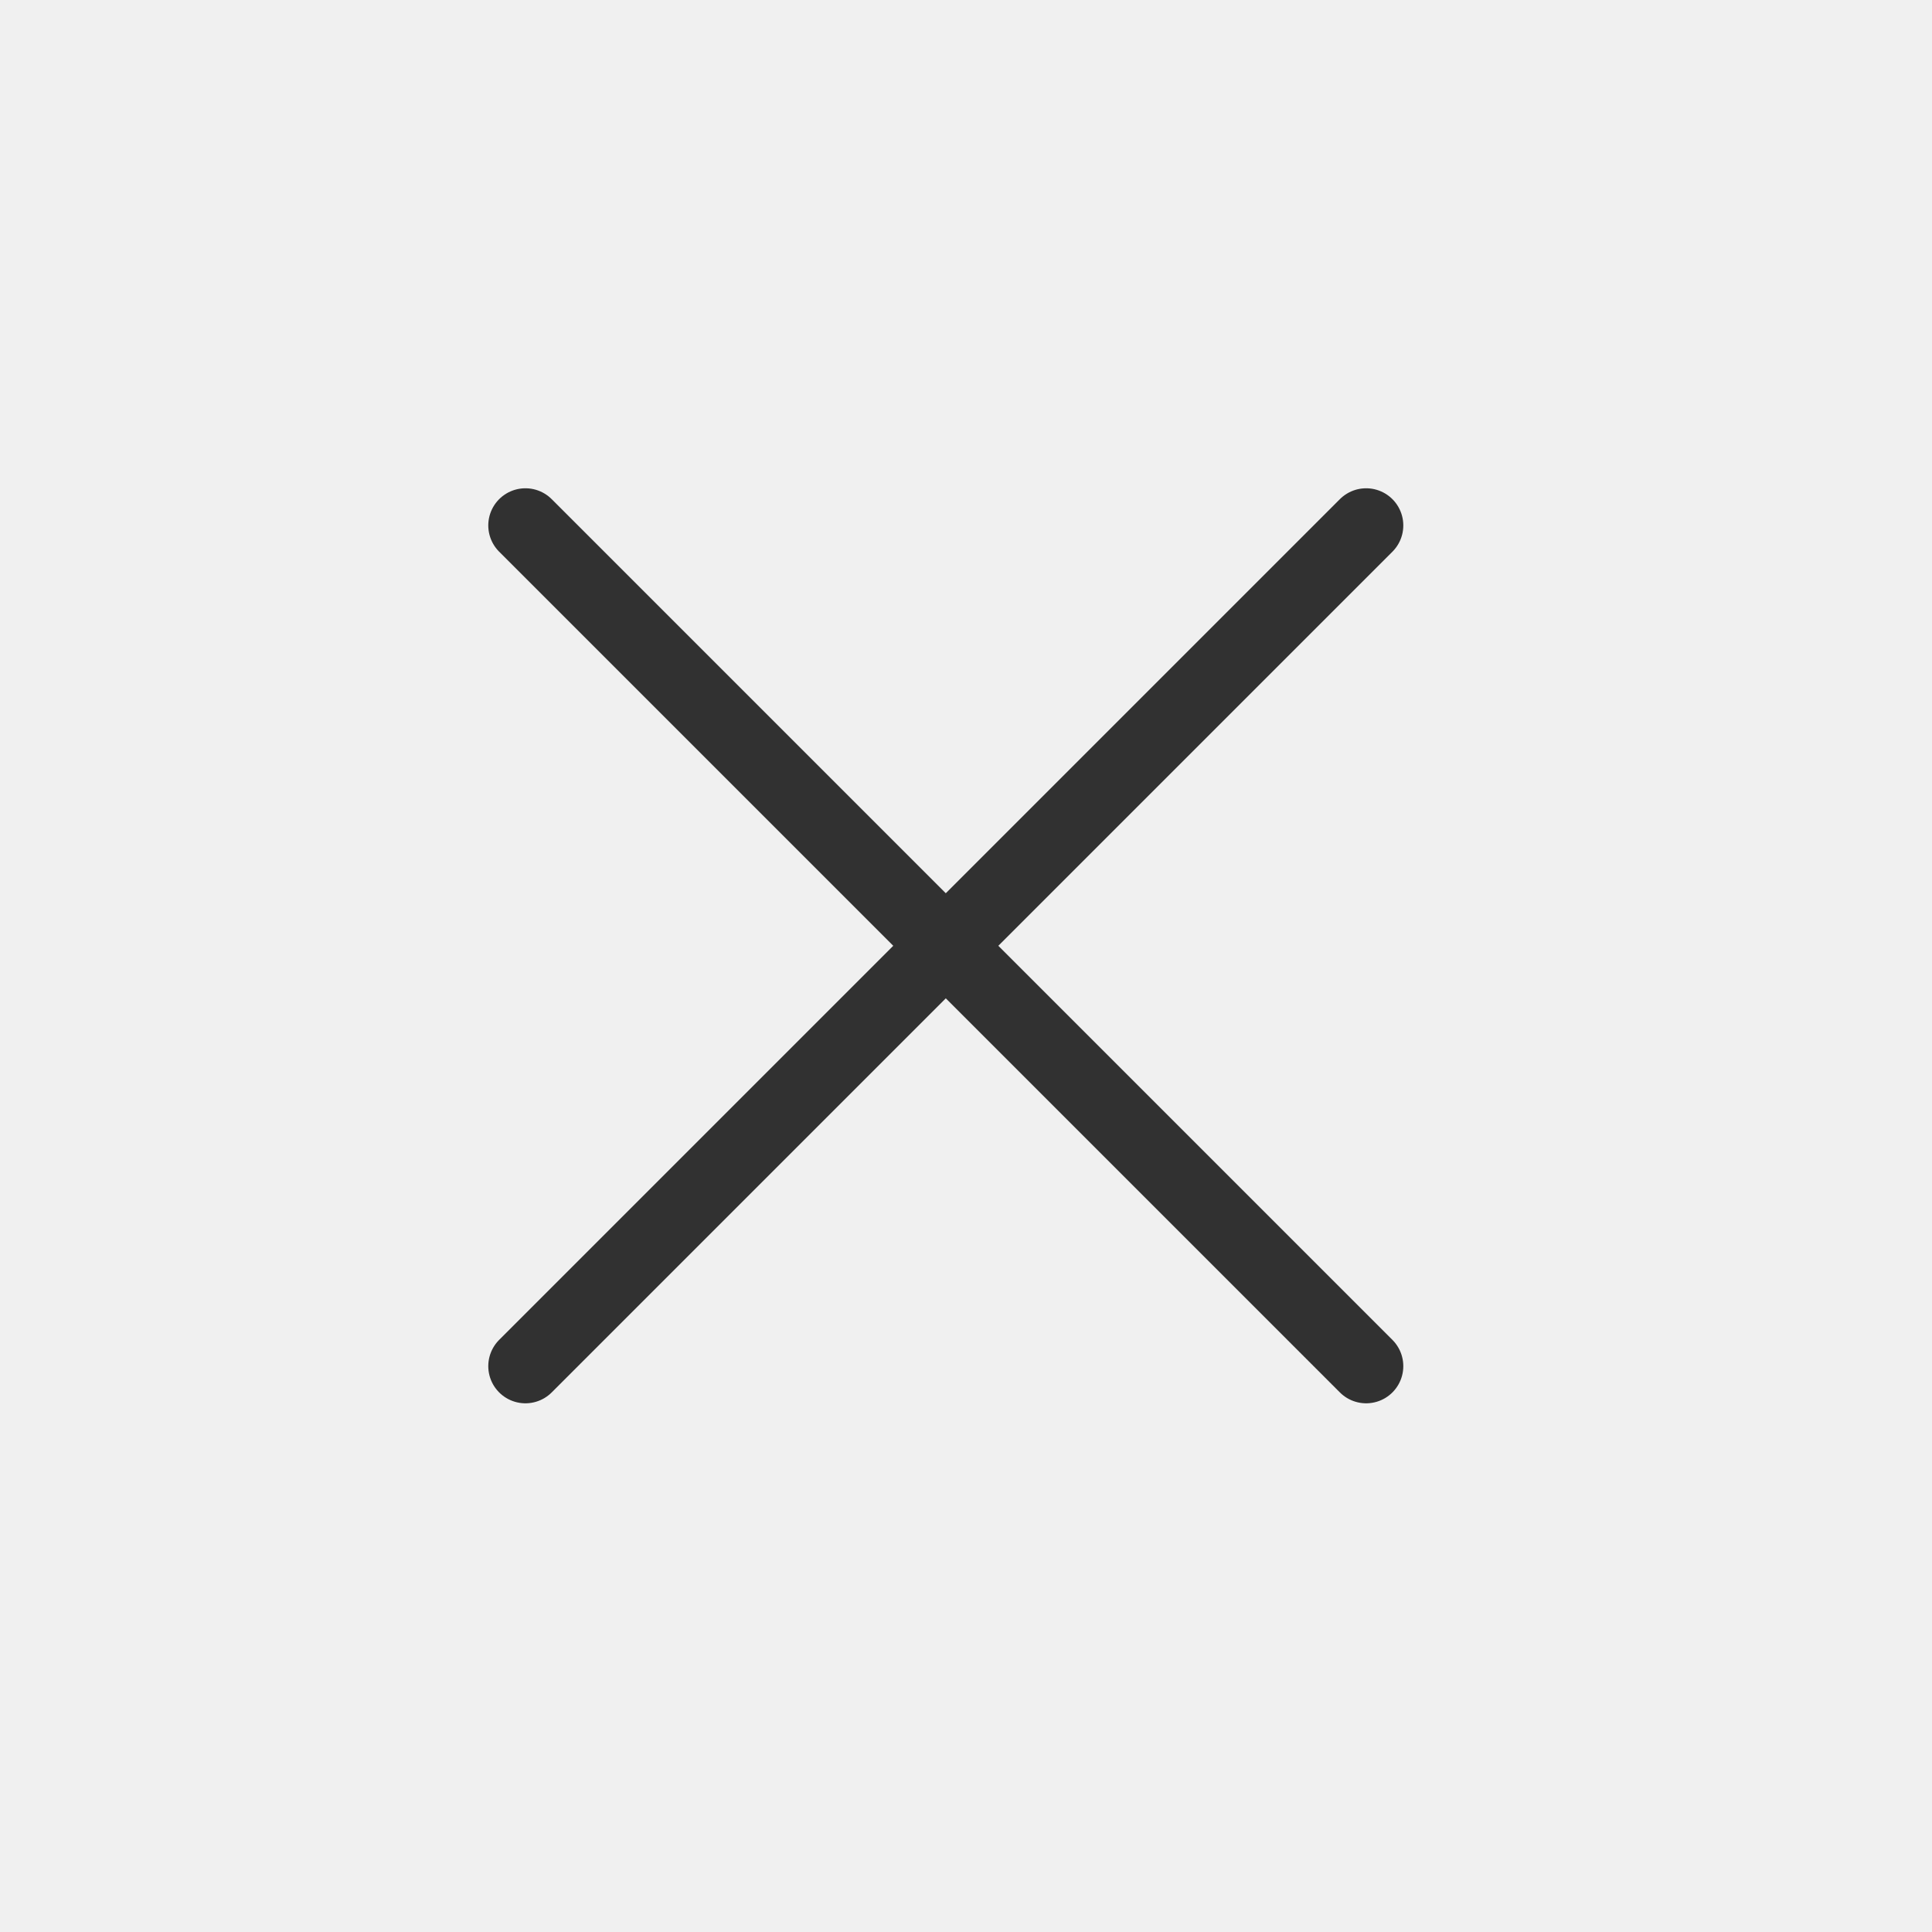
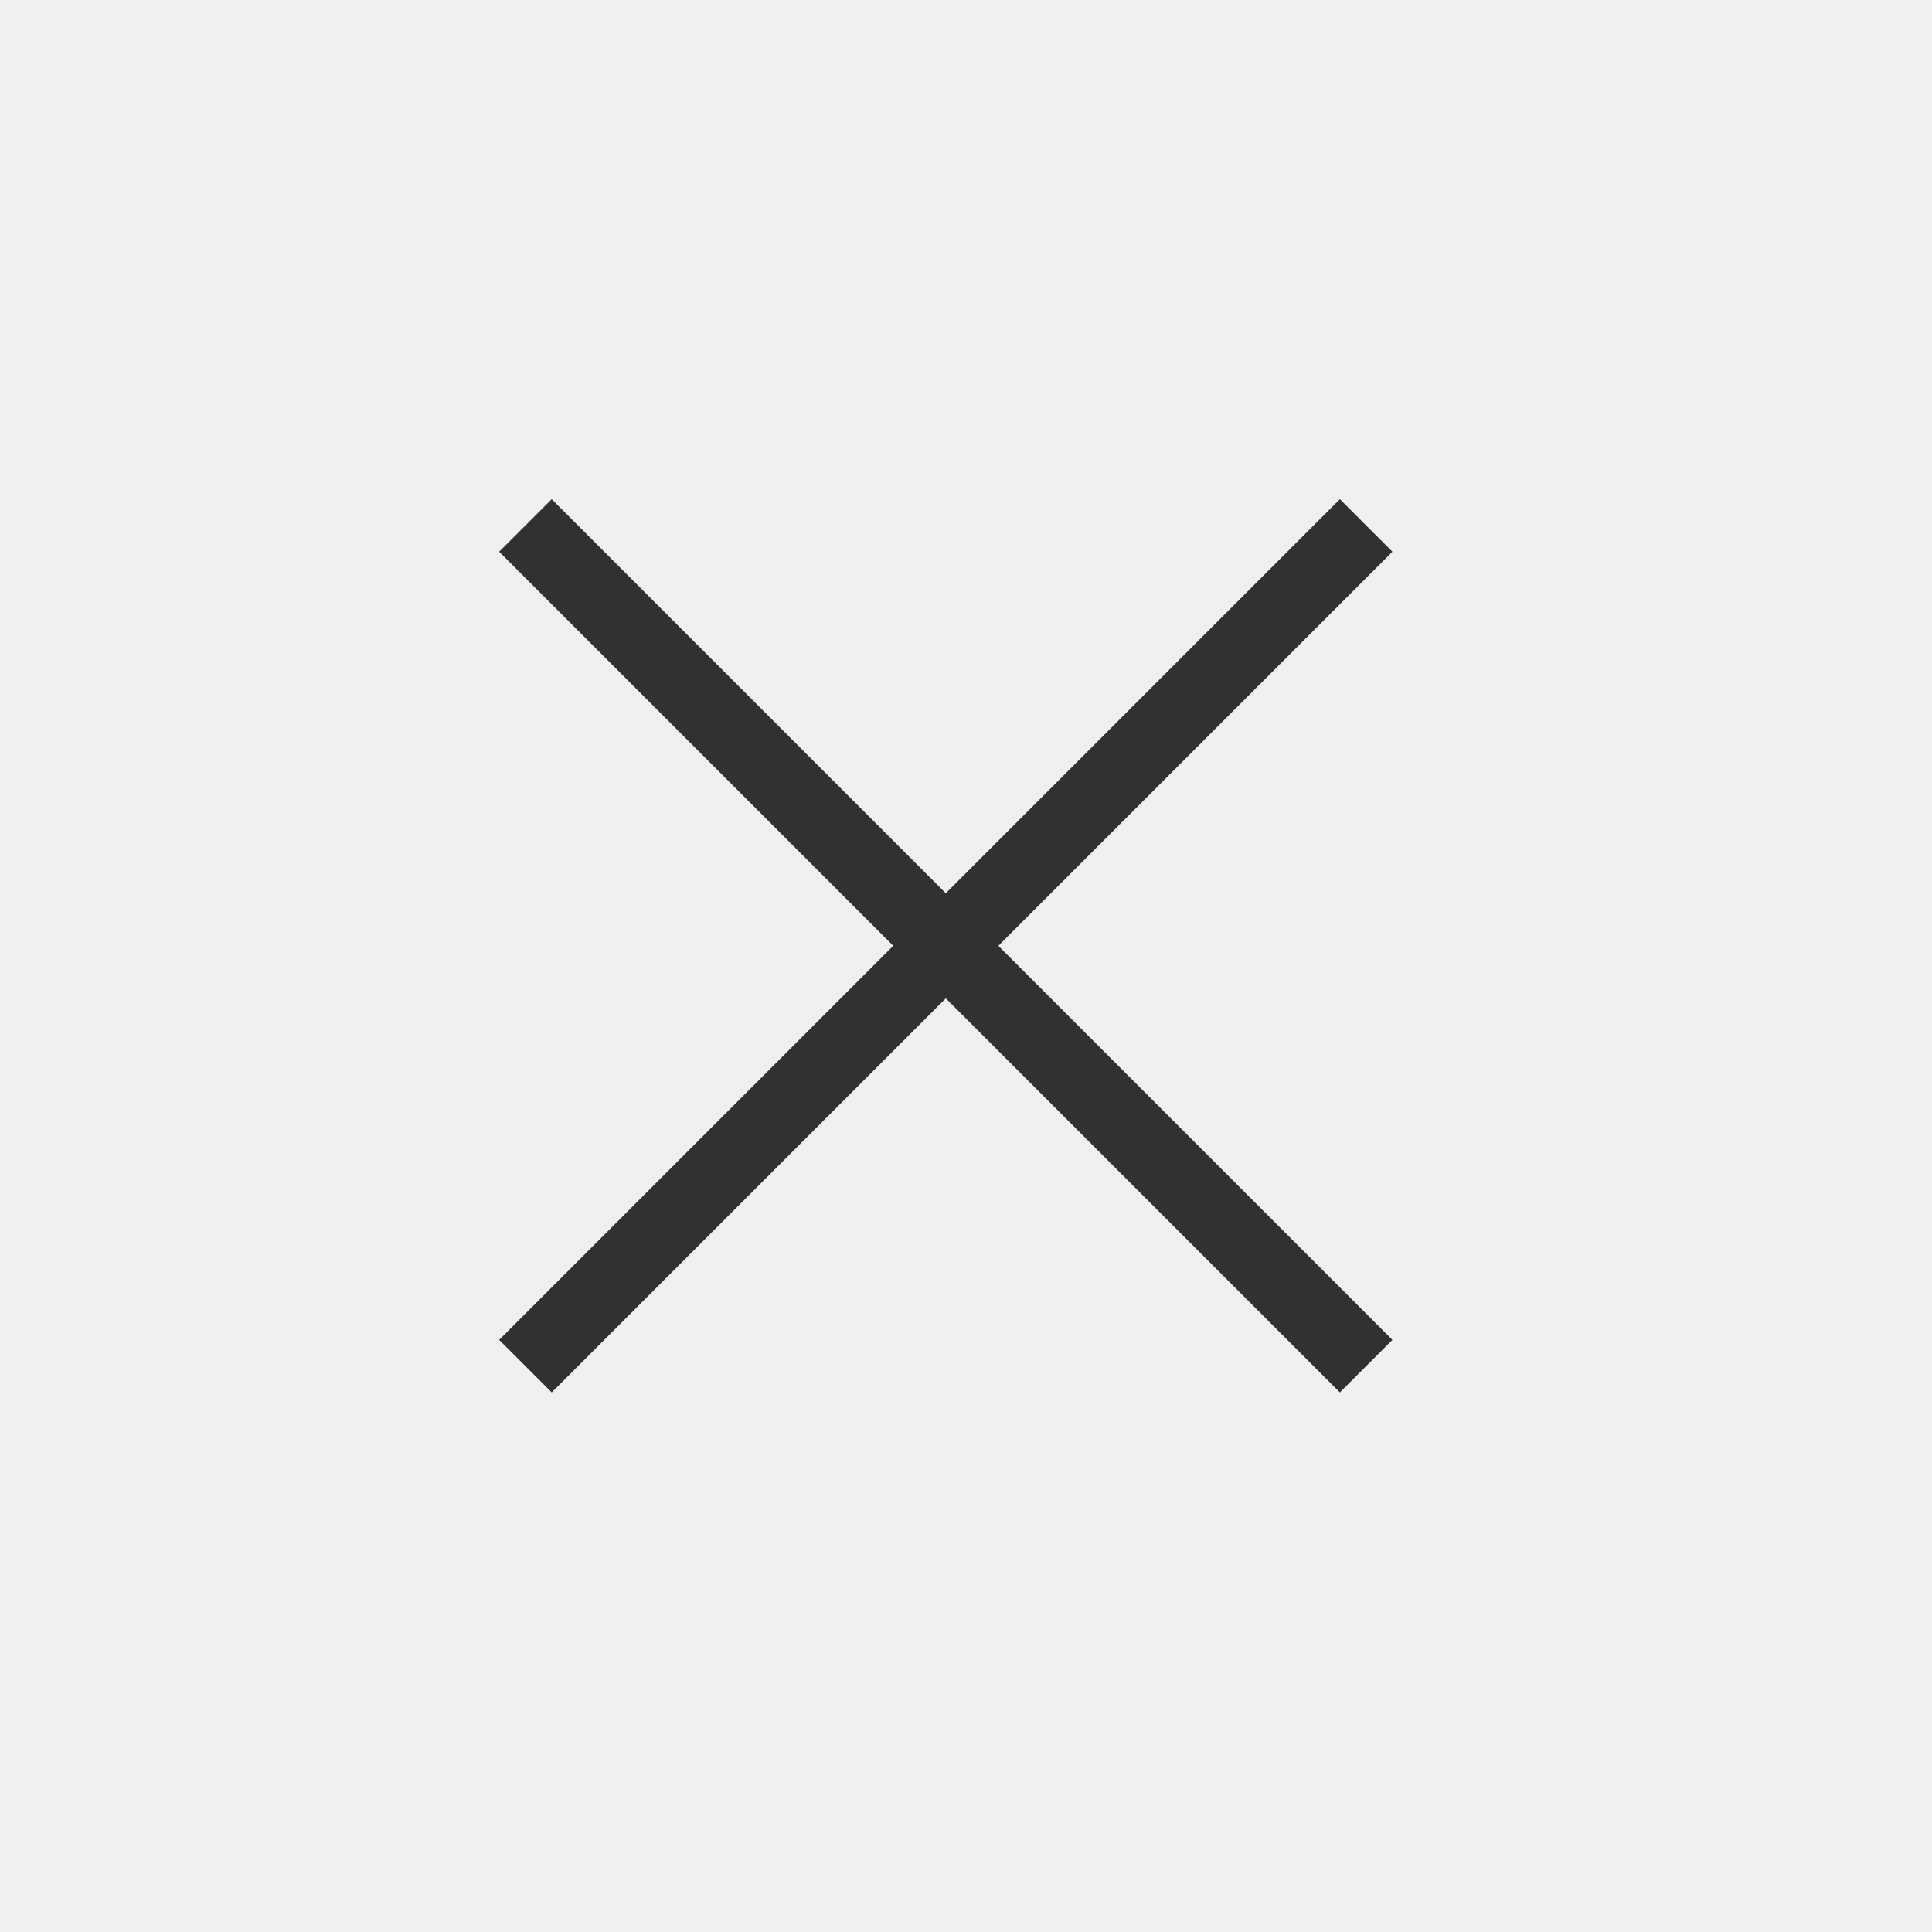
<svg xmlns="http://www.w3.org/2000/svg" width="26" height="26" viewBox="0 0 26 26" fill="none">
  <g clip-path="url(#clip0_1_452)">
-     <path d="M7.071 7.071L18.385 18.385M18.385 7.071L7.071 18.385" stroke="#313131" stroke-linecap="round" />
+     <path d="M7.071 7.071L18.385 18.385M18.385 7.071L7.071 18.385" stroke="#313131" strokeLinecap="round" />
  </g>
  <defs>
    <clipPath id="clip0_1_452">
      <rect width="18" height="18" fill="white" transform="translate(0 12.728) rotate(-45)" />
    </clipPath>
  </defs>
</svg>
